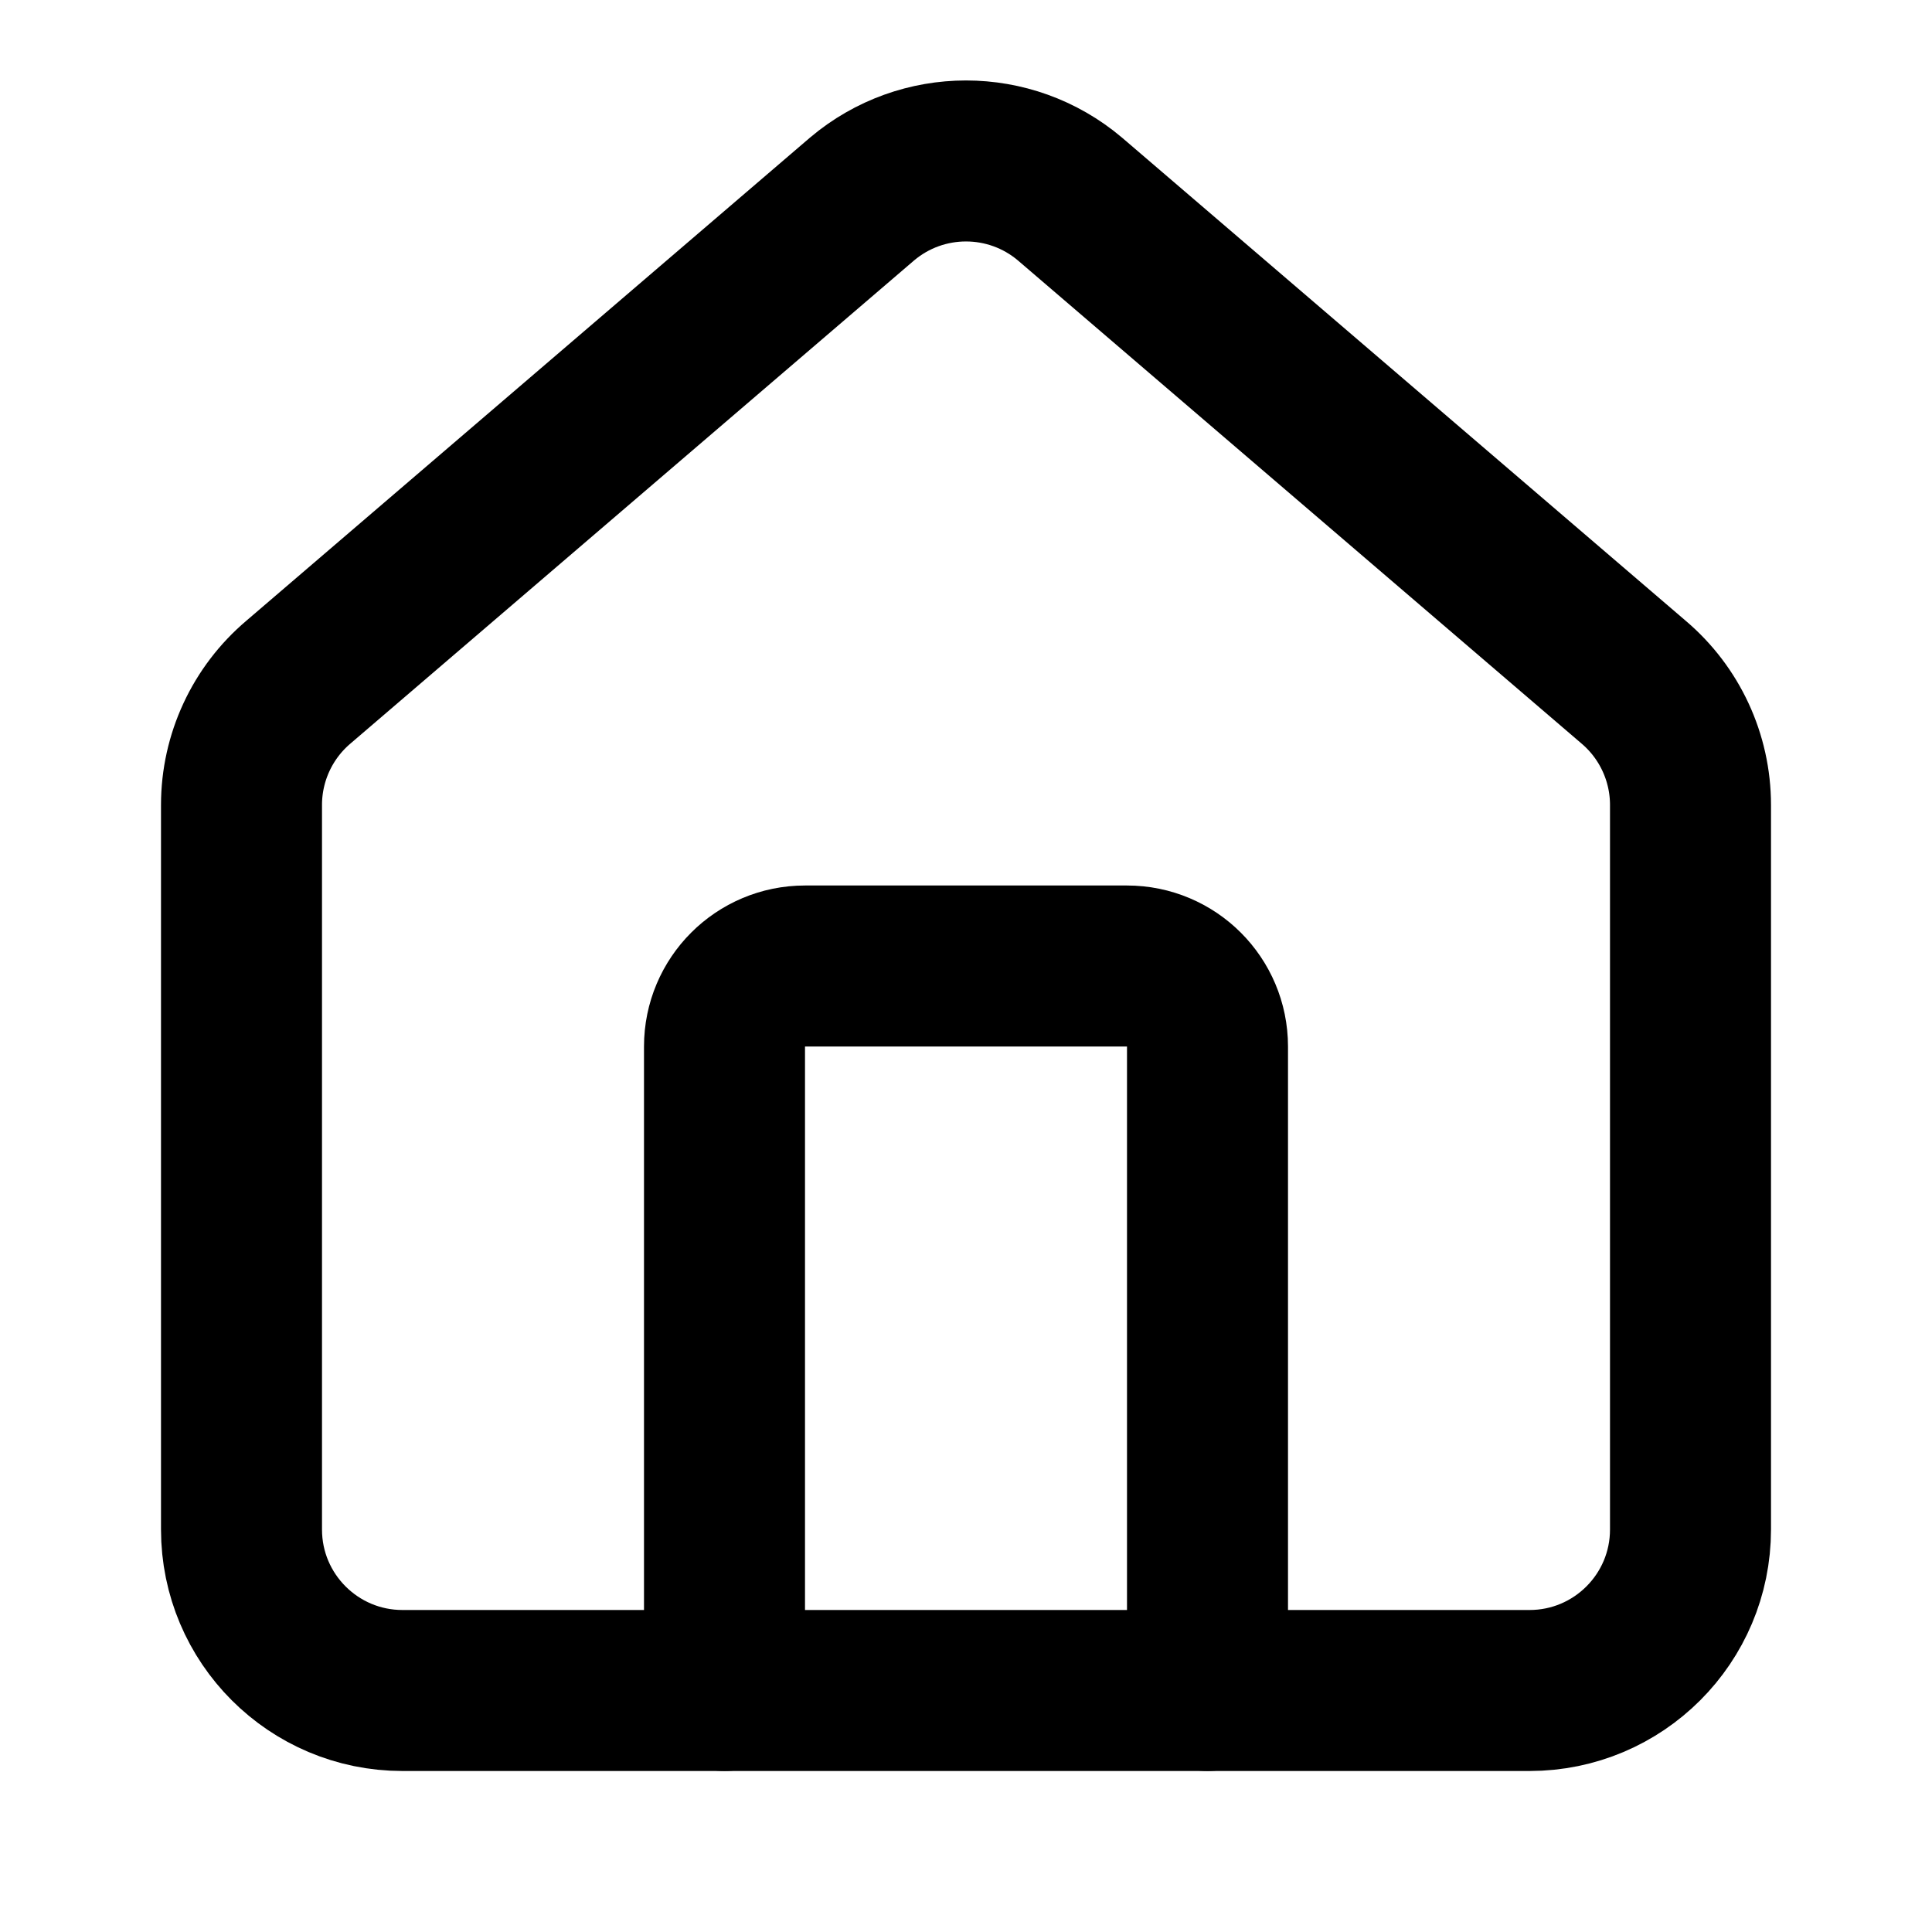
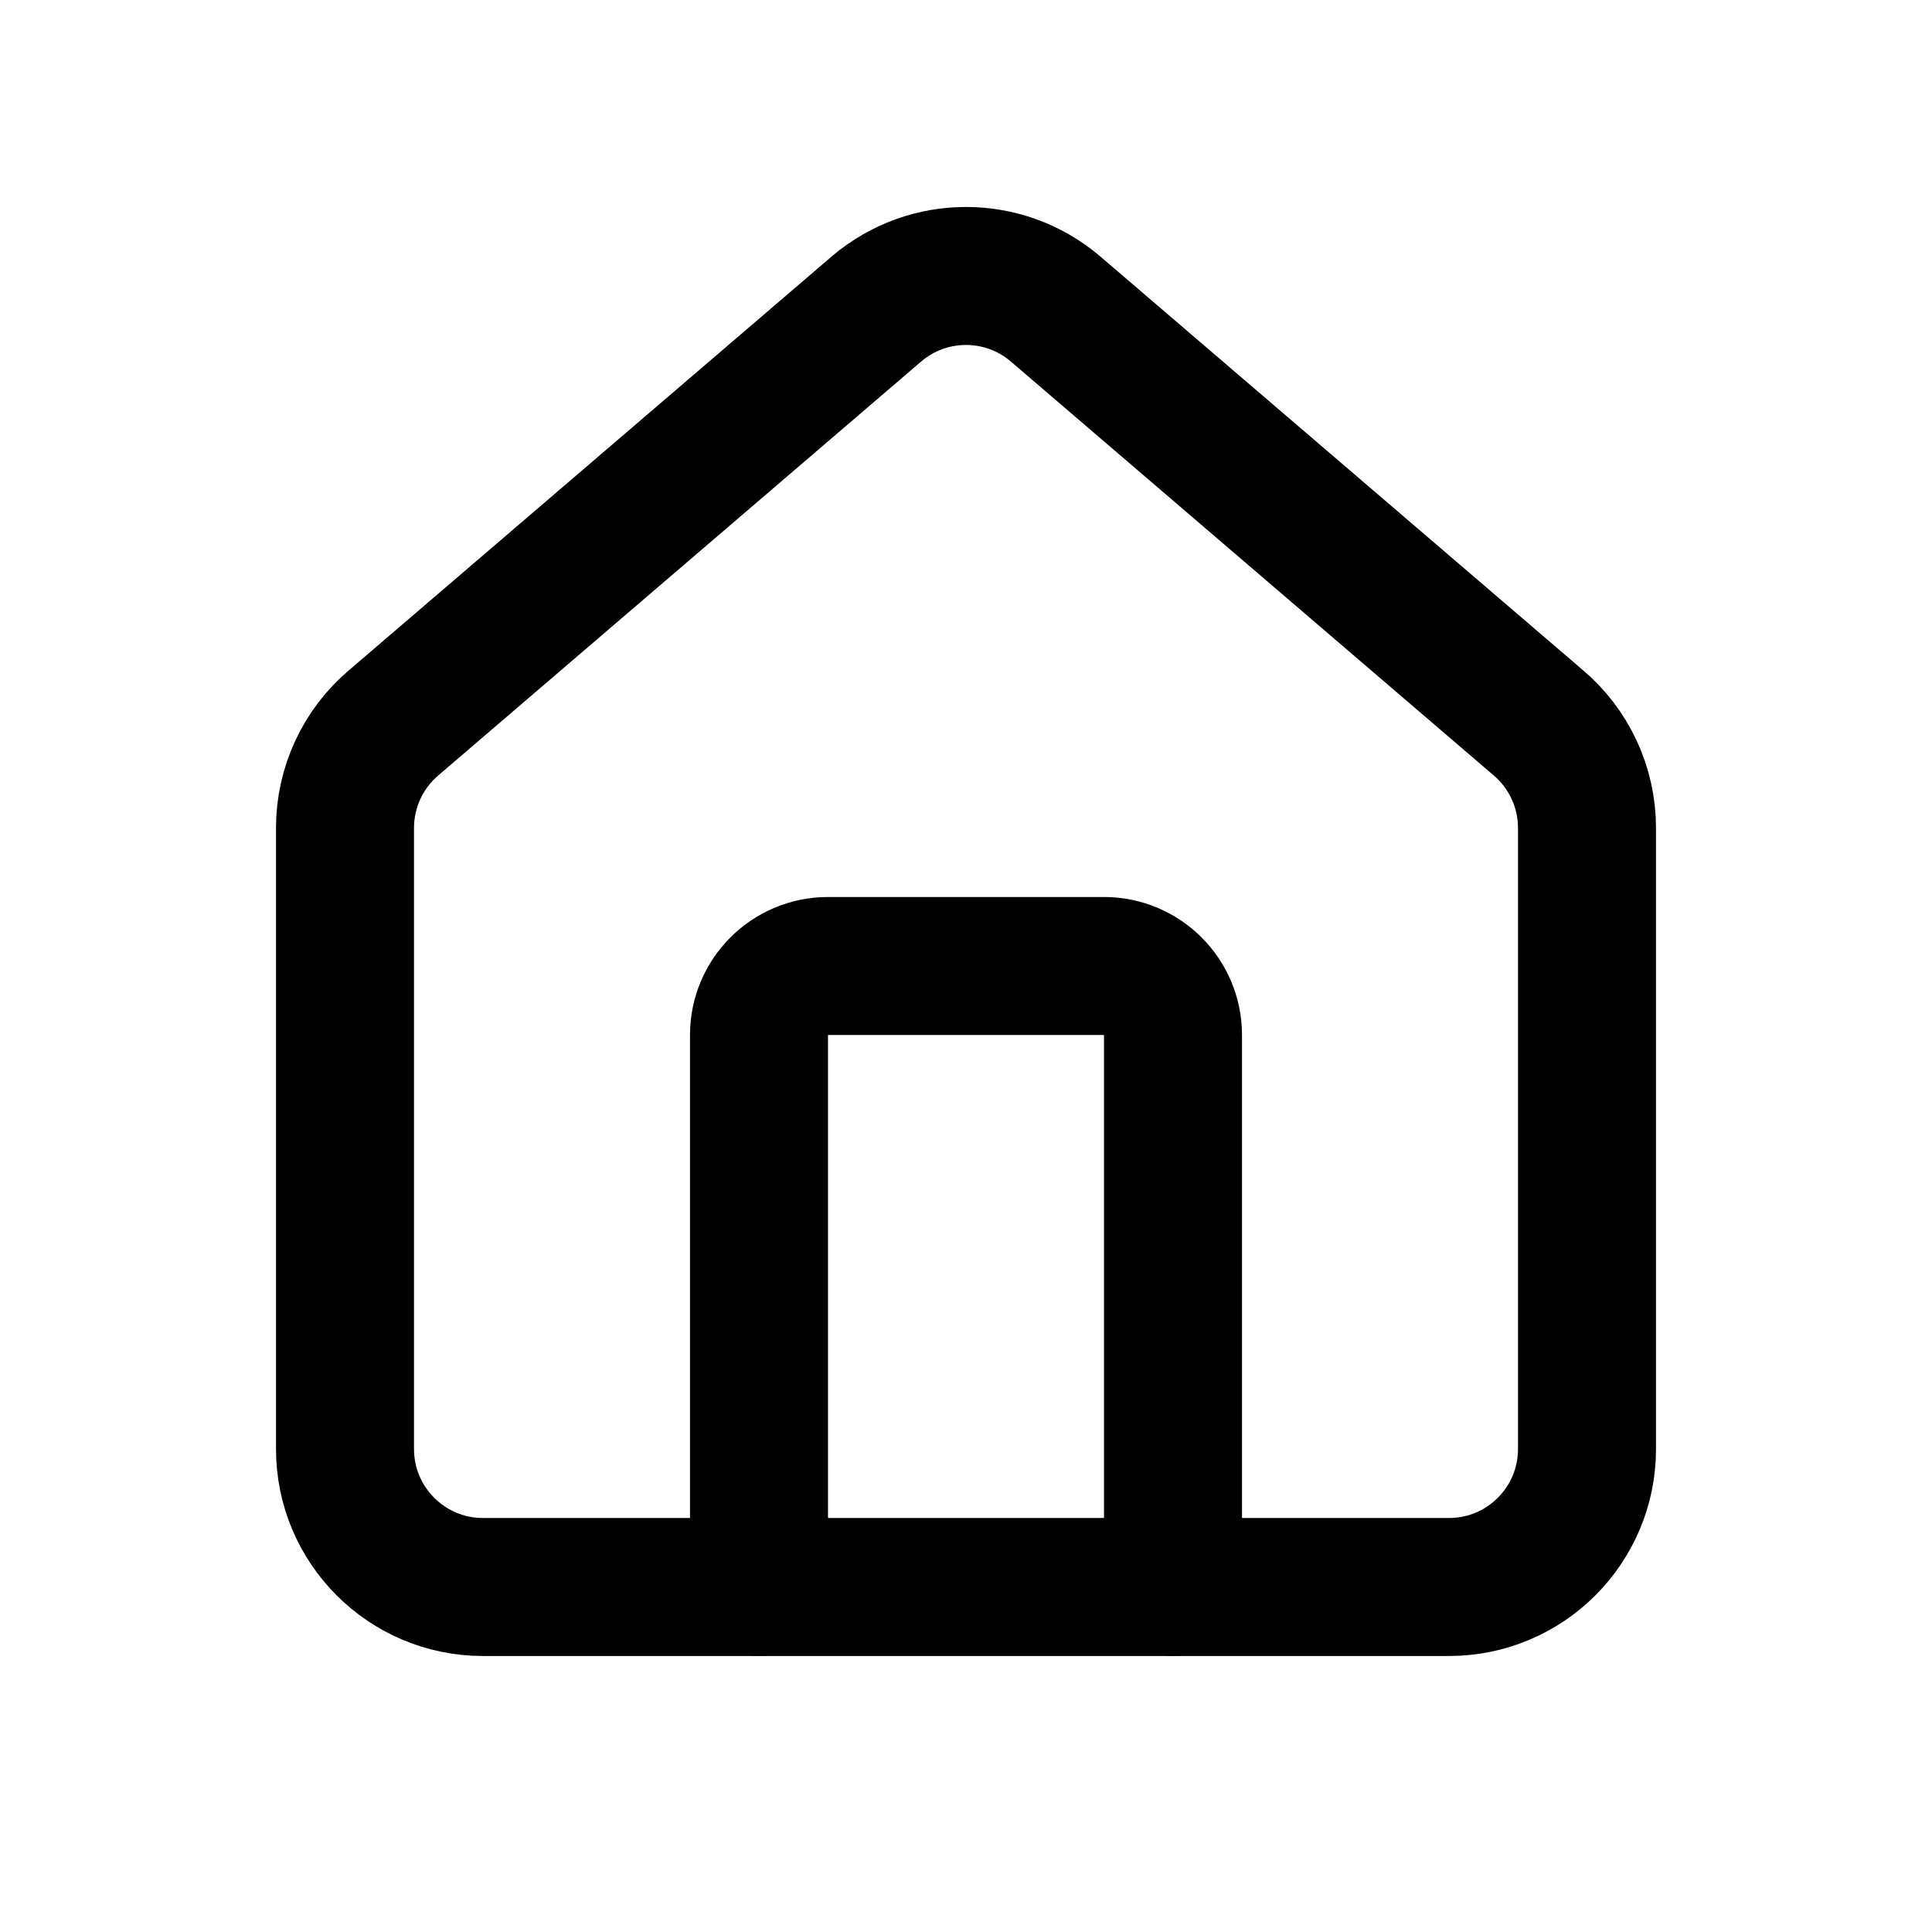
- <svg xmlns="http://www.w3.org/2000/svg" width="24" height="24" viewBox="0 0 24 24" fill="none" stroke="currentColor" stroke-width="2" stroke-linecap="round" stroke-linejoin="round">
+ <svg xmlns="http://www.w3.org/2000/svg" viewBox="-2 -2 28 28" fill="none" stroke="currentColor" stroke-width="2" stroke-linecap="round" stroke-linejoin="round">
  <path d="M15 21v-8a1 1 0 0 0-1-1h-4a1 1 0 0 0-1 1v8" />
  <path d="M3 10a2 2 0 0 1 .709-1.528l7-6a2 2 0 0 1 2.582 0l7 6A2 2 0 0 1 21 10v9a2 2 0 0 1-2 2H5a2 2 0 0 1-2-2z" />
</svg>
